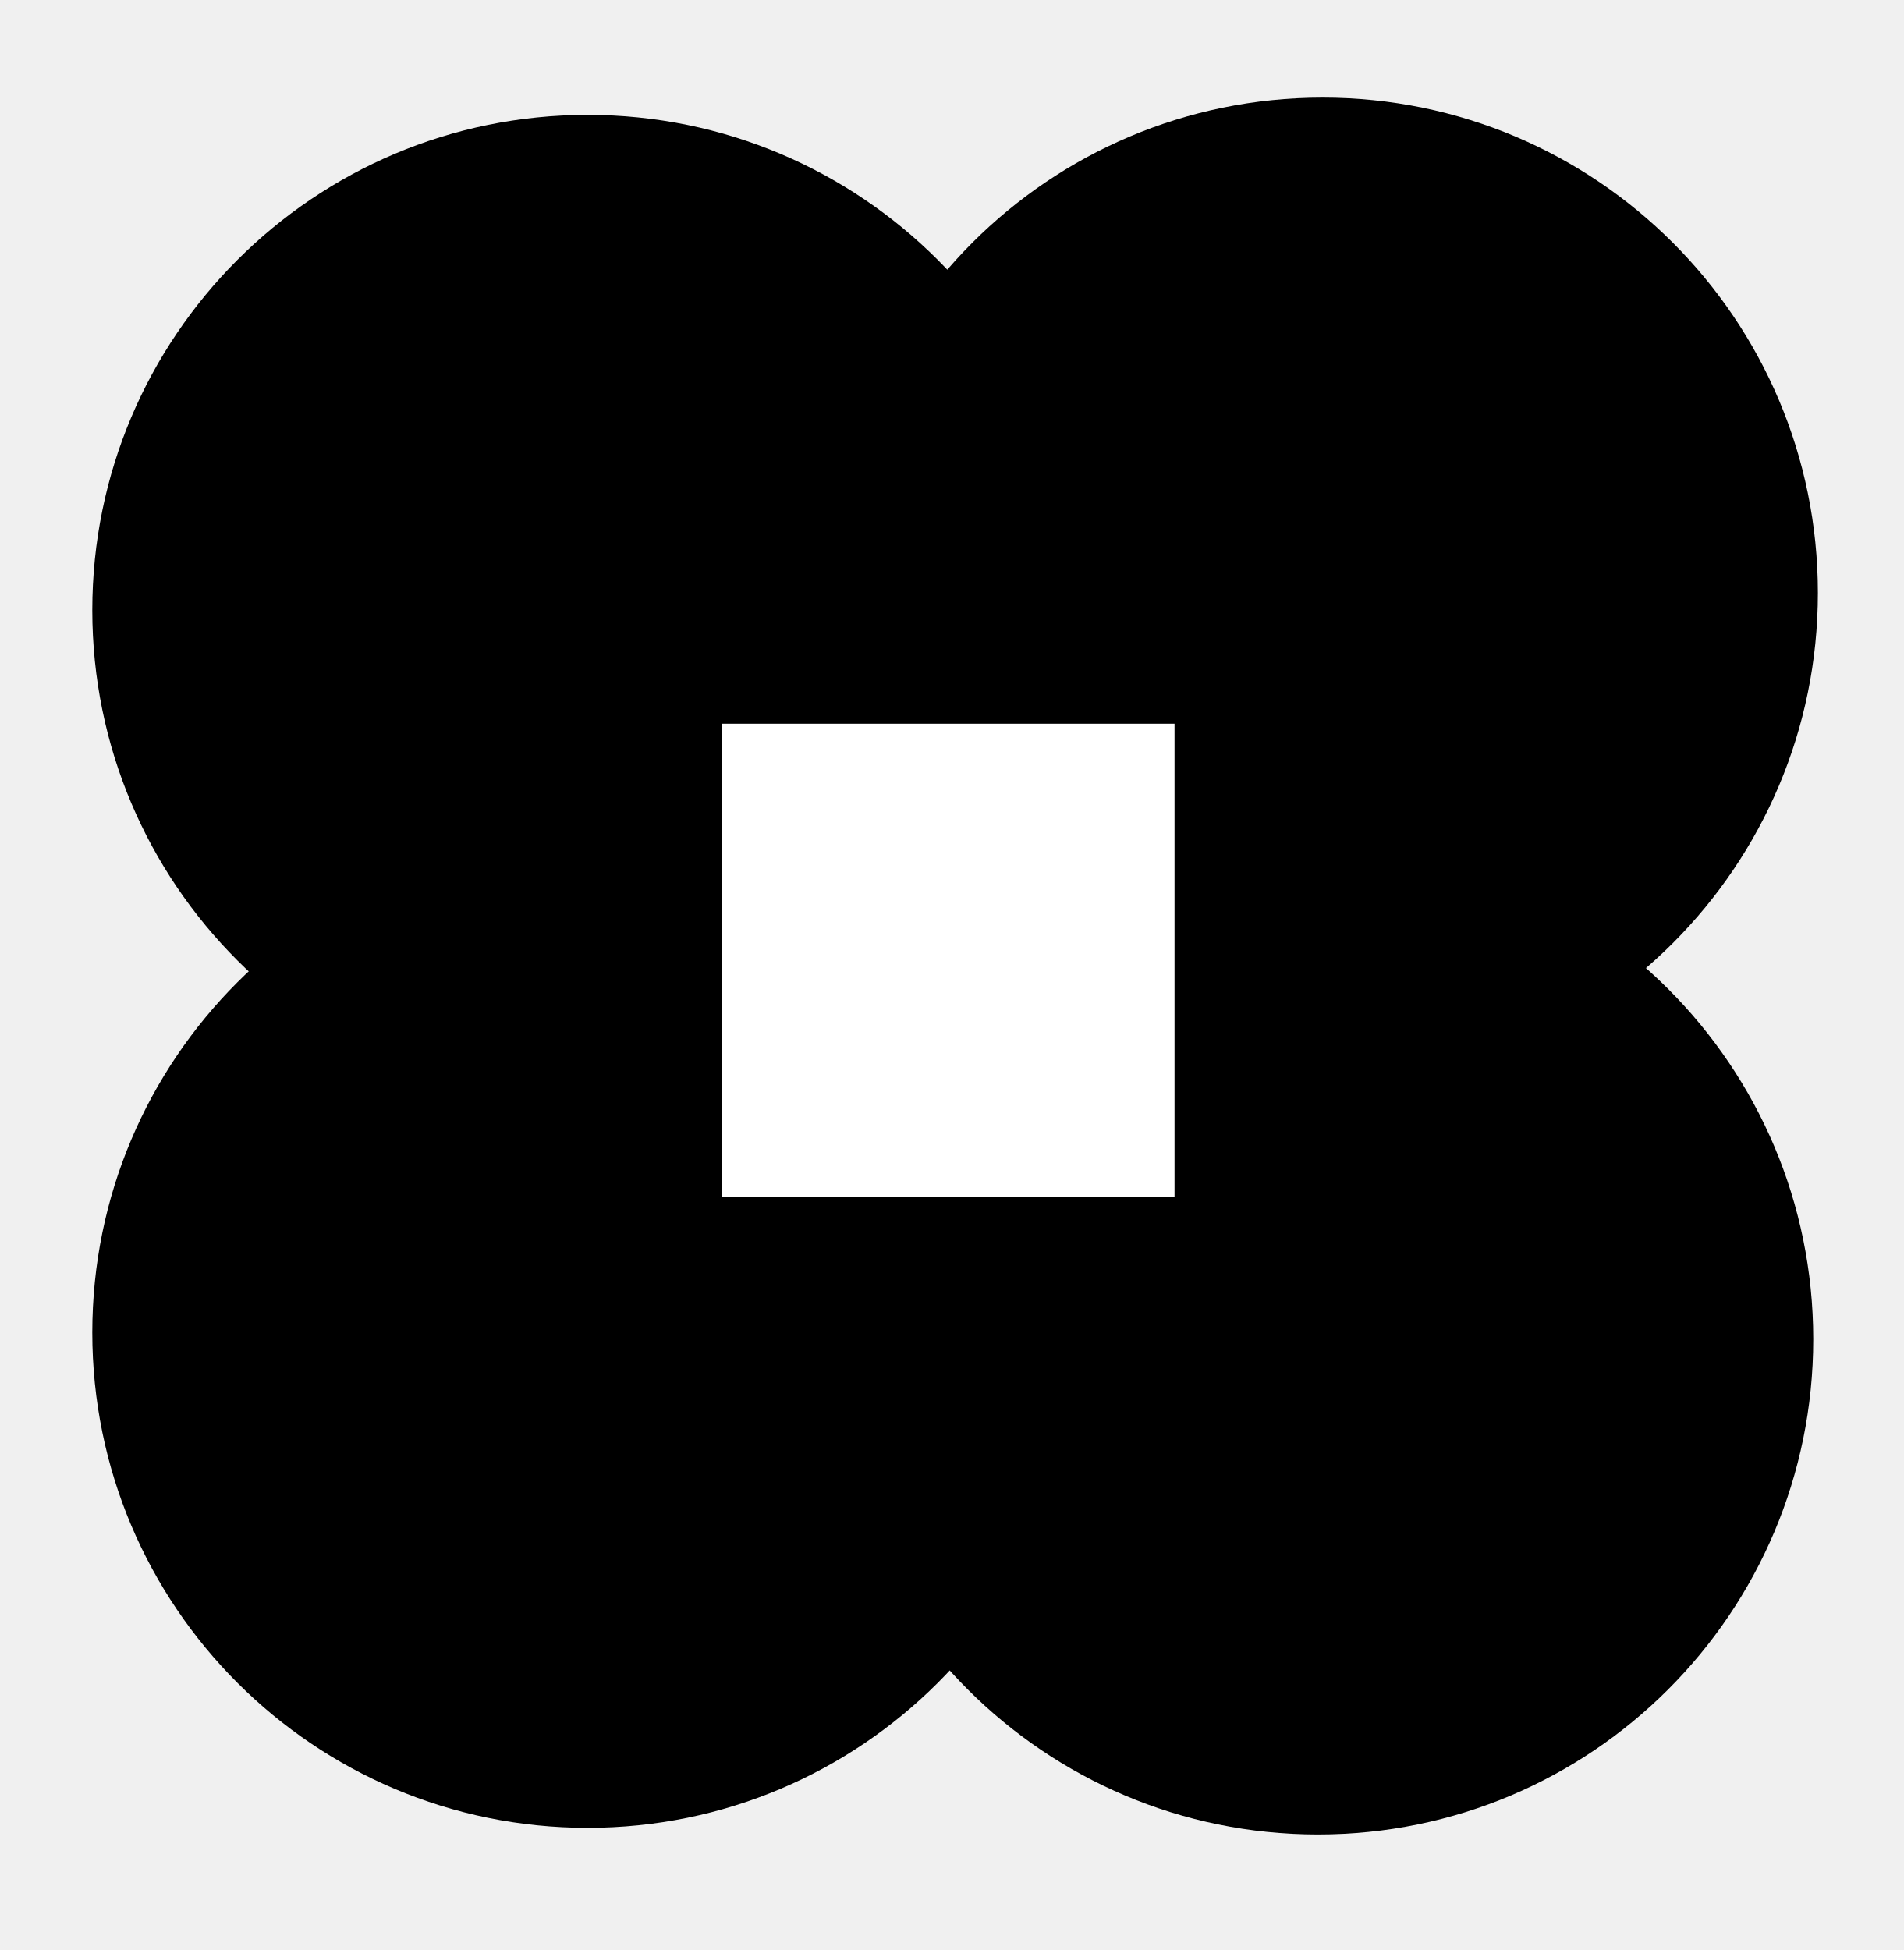
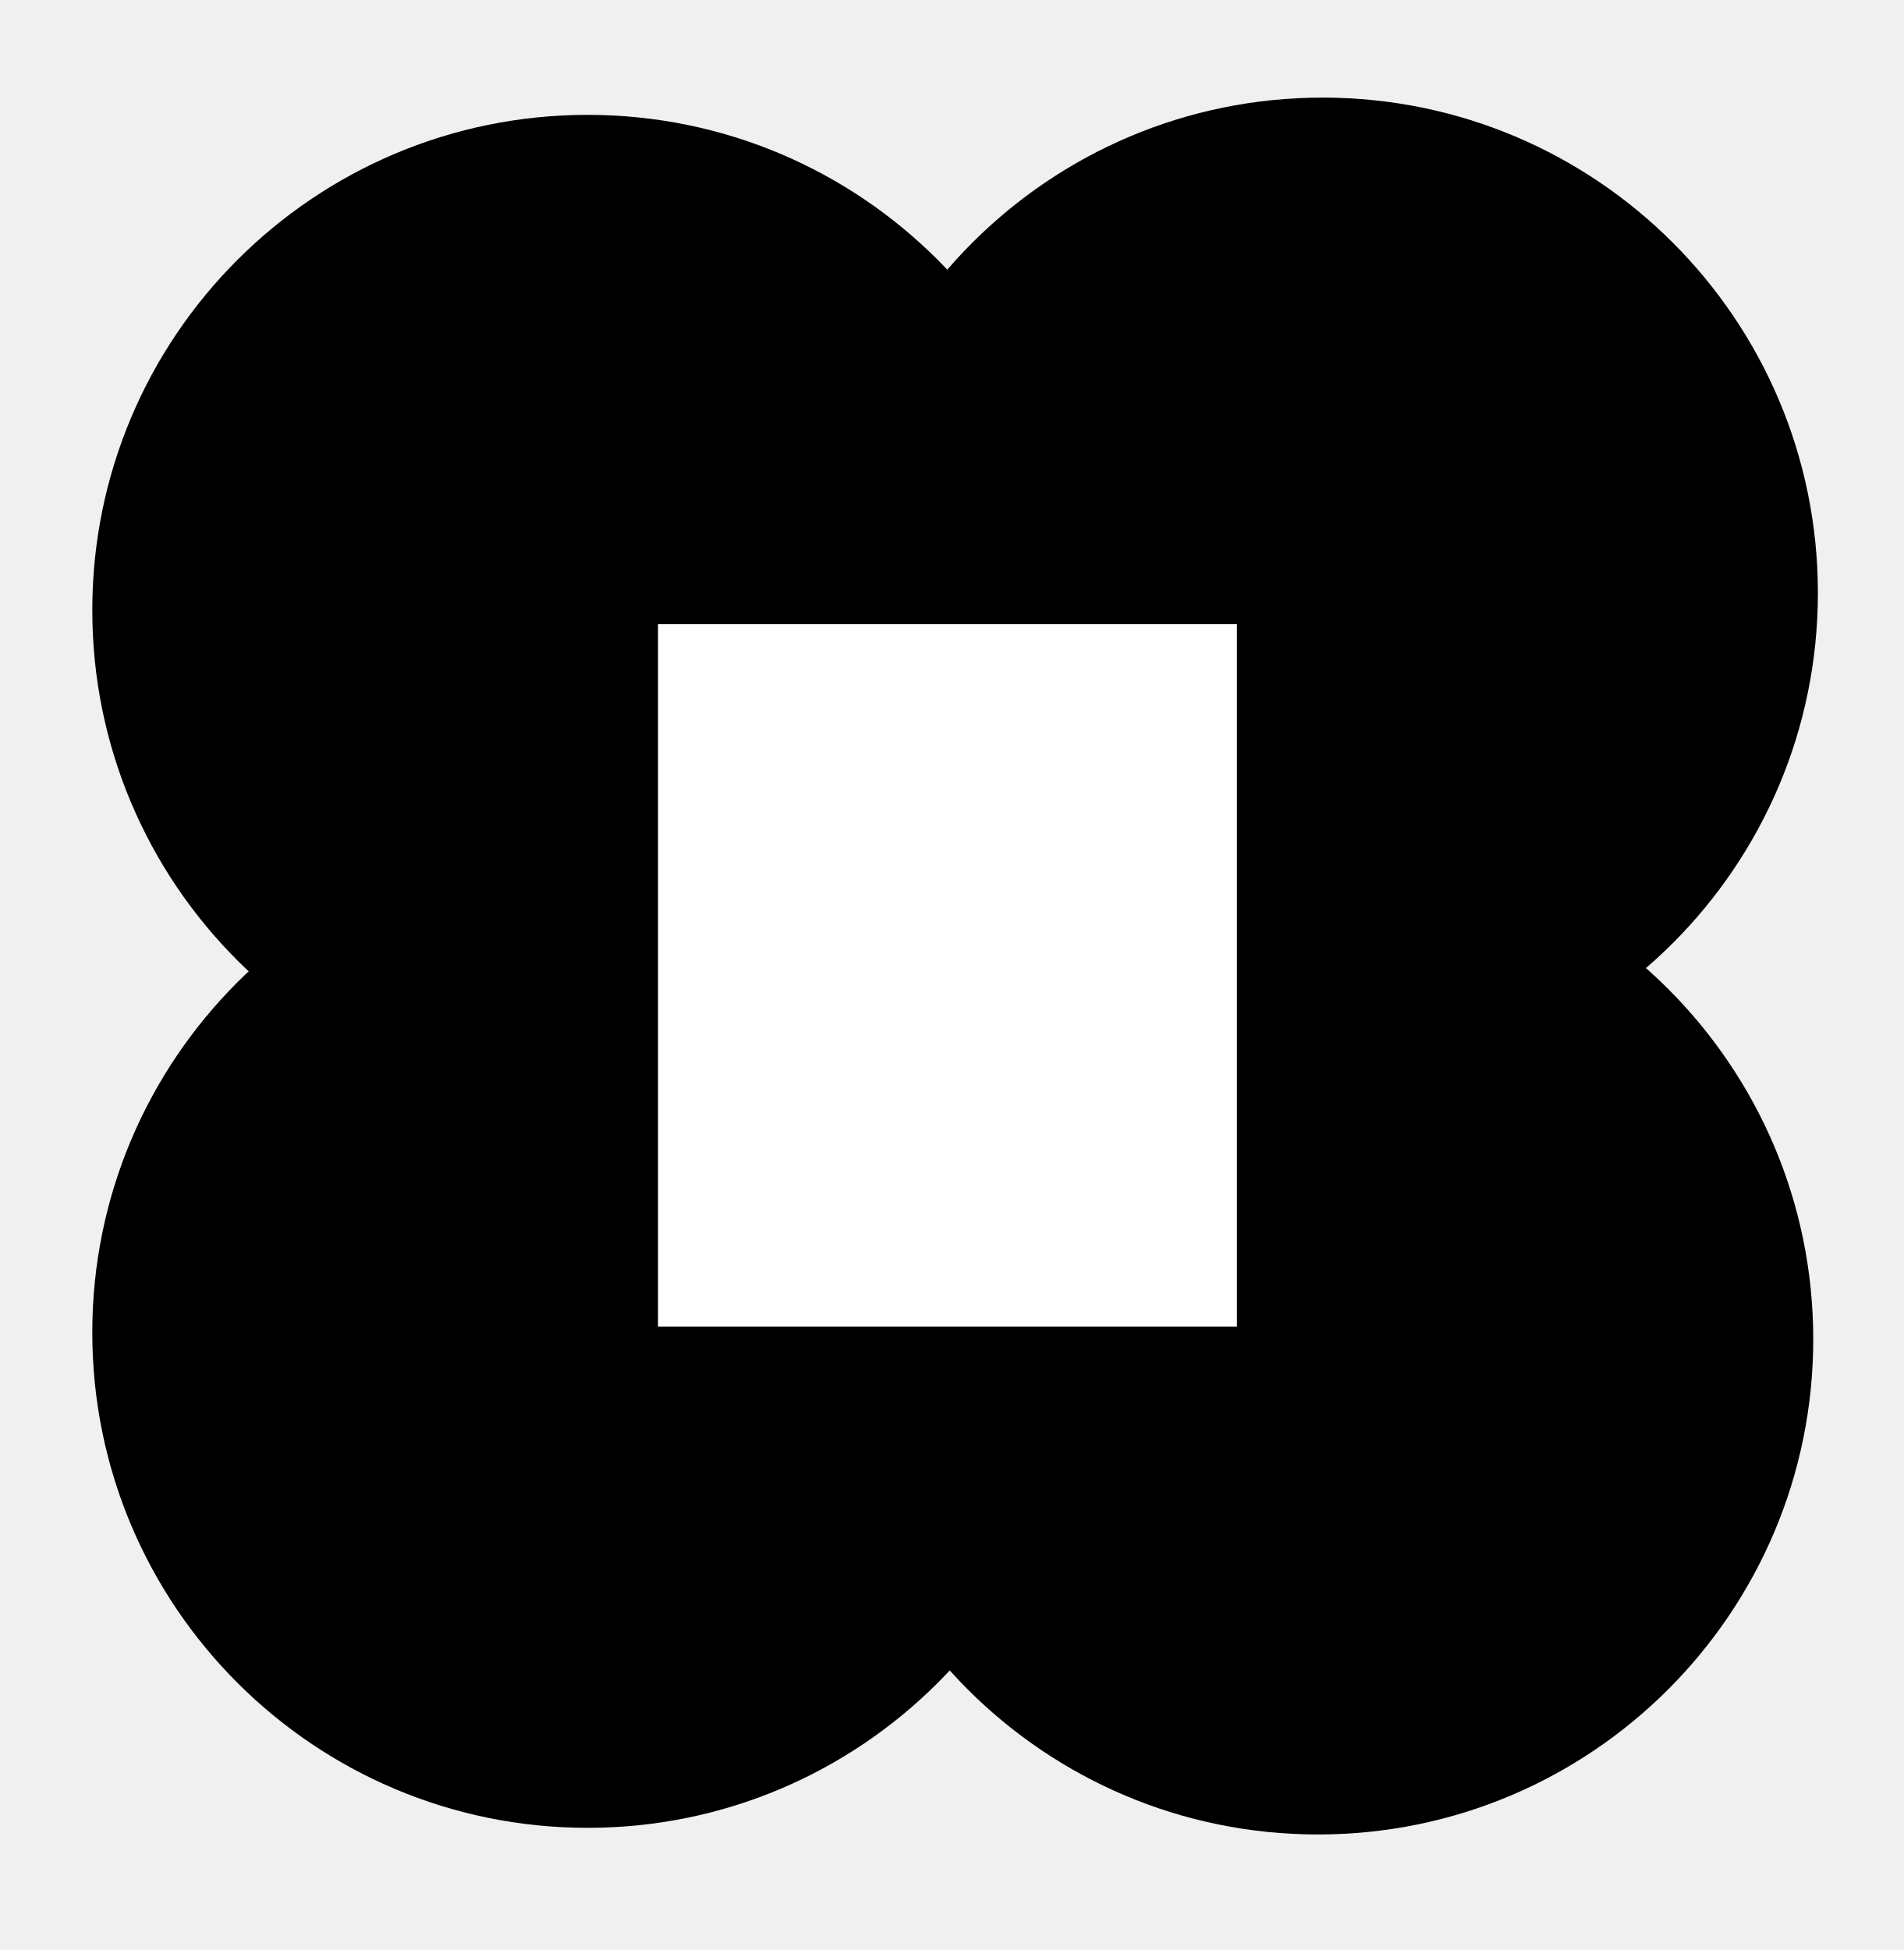
- <svg xmlns="http://www.w3.org/2000/svg" version="1.1" id="Layer_1" x="0px" y="0px" viewBox="0 0 286.7 293.7" style="enable-background:new 0 0 286.7 293.7;" xml:space="preserve">
+ <svg xmlns="http://www.w3.org/2000/svg" class="blackcircles" version="1.1" id="Layer_1" x="0px" y="0px" viewBox="0 0 286.7 293.7" style="enable-background:new 0 0 286.7 293.7;" xml:space="preserve">
  <style type="text/css">
- 	.st0{fill:#FFFFFF;}
+ 	.s0{fill:#FFFFFF;stroke:#000000;stroke-miterlimit:10;}
</style>
  <circle cx="88.5" cy="91.9" r="74.6" />
  <circle cx="199.2" cy="89.3" r="74.6" />
  <circle cx="88.5" cy="200.7" r="74.6" />
  <circle cx="198.5" cy="201.7" r="74.6" />
-   <rect x="108.7" y="109" class="st0" width="68.2" height="71.3" />
+   <rect x="108.7" y="109" width="68.2" height="71.3" />
+   <rect x="98.6" y="93.5" class="s0" width="88.2" height="106.8" />
</svg>
